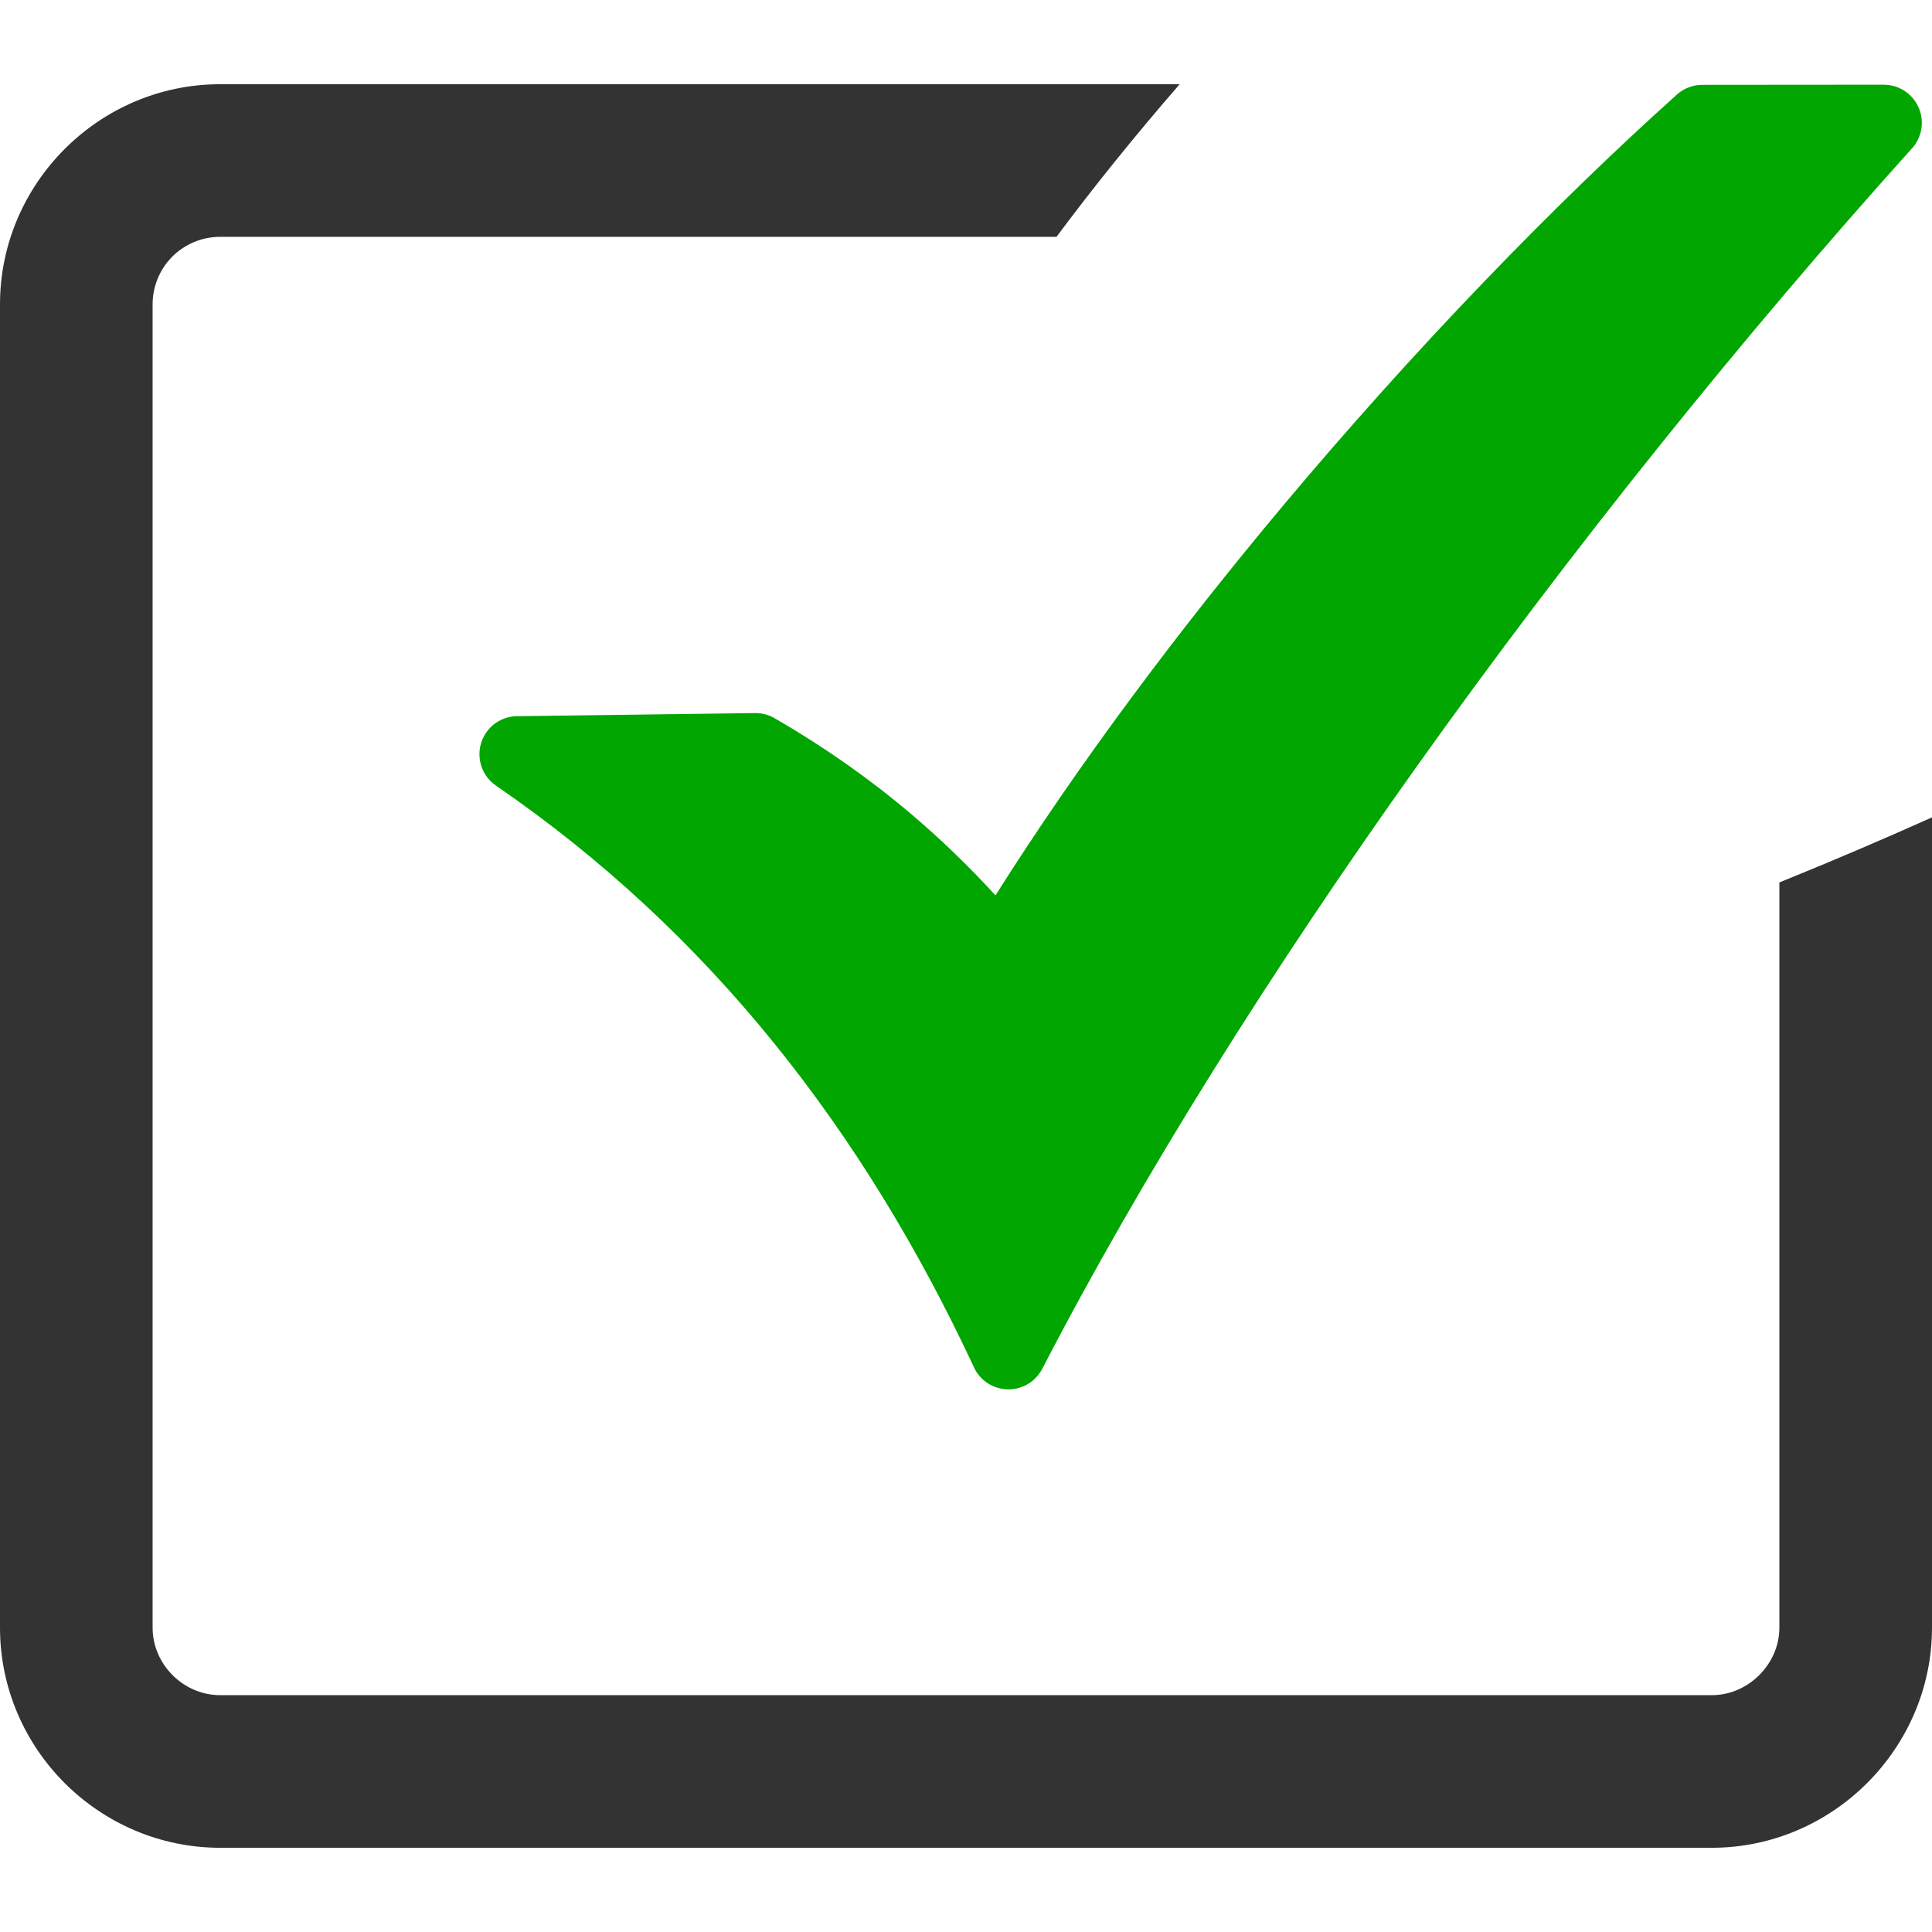
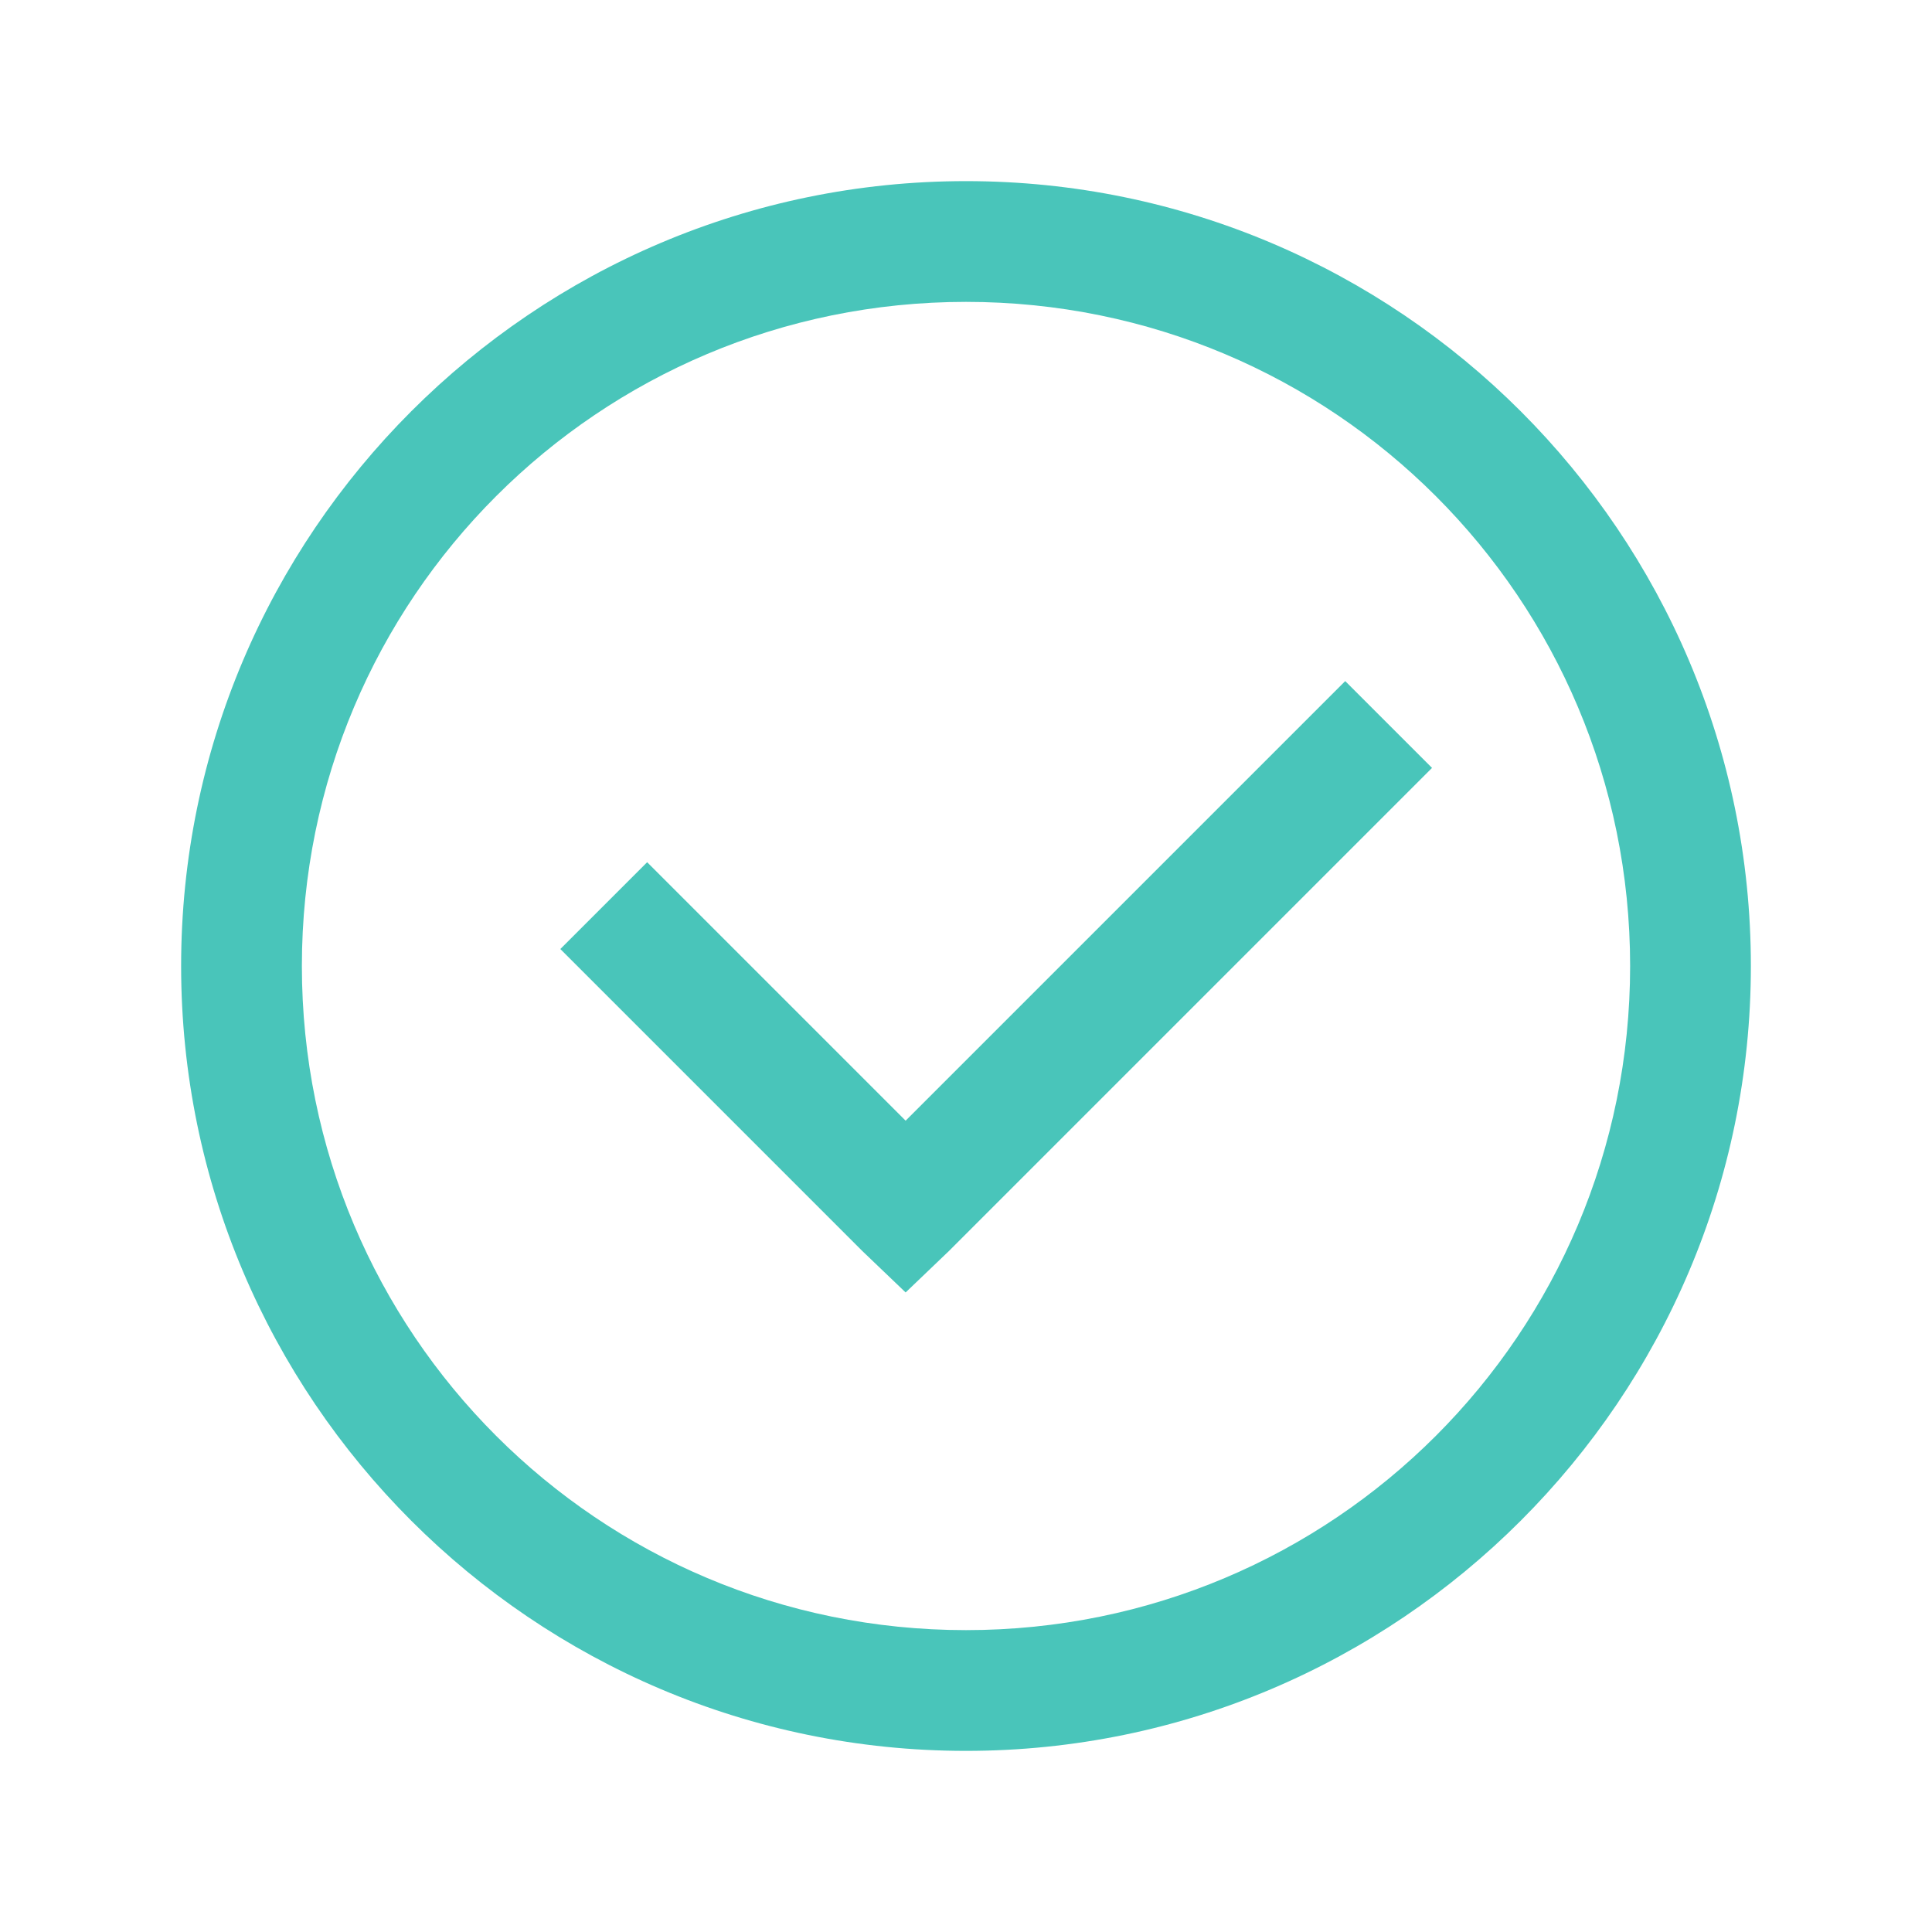
- <svg xmlns="http://www.w3.org/2000/svg" width="19px" height="19px" shape-rendering="geometricPrecision" text-rendering="geometricPrecision" image-rendering="optimizeQuality" fill-rule="evenodd" clip-rule="evenodd" viewBox="0 0 512 467.36">
-   <g fill-rule="nonzero">
-     <path fill="#333" d="M58.327 0h254.296c-11.984 13.787-22.844 27.299-32.641 40.444H58.327c-4.929 0-9.415 2.01-12.656 5.227a17.95 17.95 0 00-5.227 12.657v350.705c0 4.868 2.04 9.331 5.288 12.579 3.264 3.263 7.75 5.304 12.595 5.304h395.345c4.815 0 9.286-2.056 12.557-5.327 3.271-3.271 5.326-7.742 5.326-12.556V211.536A1199.255 1199.255 0 00512 194.294v214.739c0 15.995-6.611 30.592-17.173 41.154-10.562 10.562-25.159 17.173-41.155 17.173H58.327c-15.996 0-30.623-6.58-41.193-17.15C6.595 439.671 0 425.082 0 409.033V58.328C0 26.298 26.298 0 58.327 0z" />
-     <path fill="#01A601" d="M137.419 167.477l62.691-.825a10.042 10.042 0 015.427 1.513c12.678 7.329 24.639 15.69 35.789 25.121a243.712 243.712 0 0122.484 21.681c21.972-34.811 48.576-70.325 76.509-103.639 34.552-41.2 71.358-79.245 104.09-108.6a10.045 10.045 0 016.718-2.567l48.071-.039c5.579 0 10.111 4.532 10.111 10.111 0 2.752-1.108 5.259-2.896 7.077-44.311 49.249-89.776 105.68-130.969 163.496-38.09 53.466-72.596 108.194-99.23 159.612-2.553 4.945-8.644 6.894-13.588 4.341a10.07 10.07 0 01-4.693-5.105c-14.582-31.196-32.052-59.924-52.916-85.679-20.887-25.778-45.244-48.645-73.567-68.087-4.593-3.134-5.777-9.423-2.644-14.016 2.002-2.935 5.296-4.479 8.613-4.395z" />
+ <svg xmlns="http://www.w3.org/2000/svg" viewBox="0,0,256,256" width="28px" height="28px" fill-rule="nonzero">
+   <g fill="#49c5ba" fill-rule="nonzero" stroke="none" stroke-width="1" stroke-linecap="butt" stroke-linejoin="miter" stroke-miterlimit="10" stroke-dasharray="" stroke-dashoffset="0" font-family="none" font-weight="none" font-size="none" text-anchor="none" style="mix-blend-mode: normal">
+     <g transform="scale(8,8)">
+       <path d="M16,3c-7.168,0 -13,5.832 -13,13c0,7.168 5.832,13 13,13c7.168,0 13,-5.832 13,-13c0,-7.168 -5.832,-13 -13,-13zM16,5c6.086,0 11,4.914 11,11c0,6.086 -4.914,11 -11,11c-6.086,0 -11,-4.914 -11,-11c0,-6.086 4.914,-11 11,-11zM22.281,11.281l-7.281,7.281l-4.281,-4.281l-1.438,1.438l5,5l0.719,0.688l0.719,-0.688l8,-8z" />
+     </g>
  </g>
</svg>
